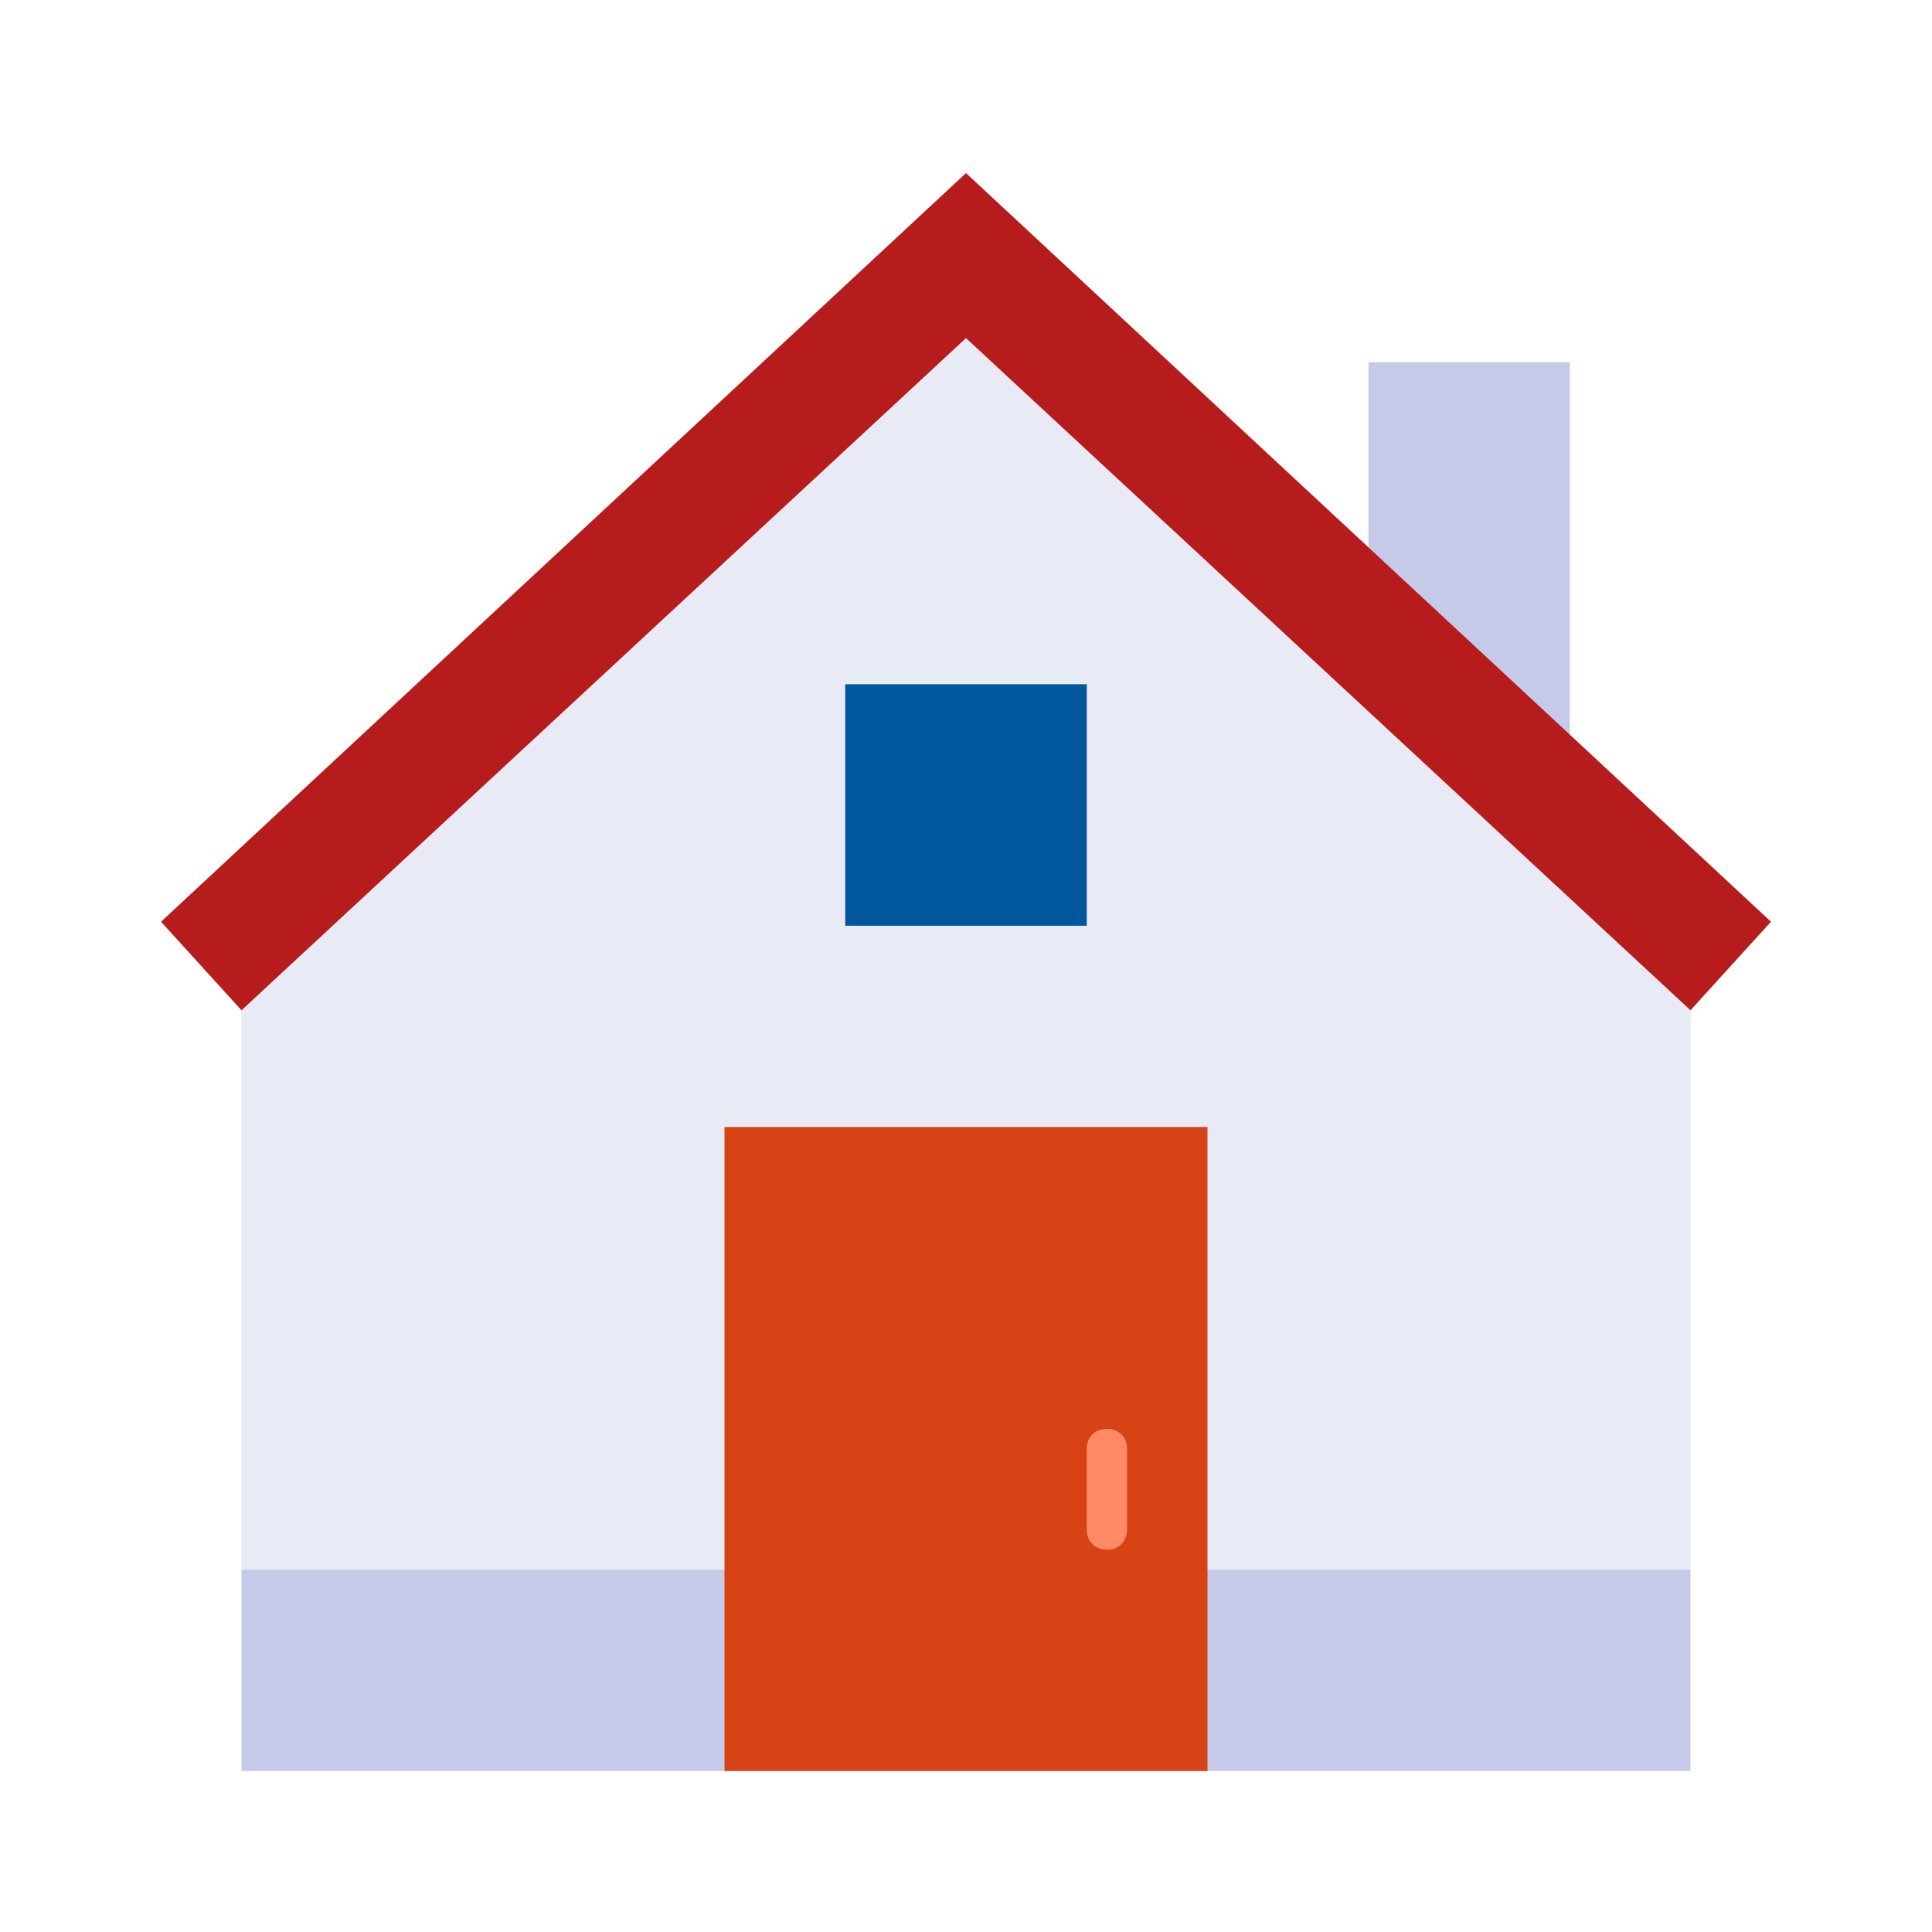
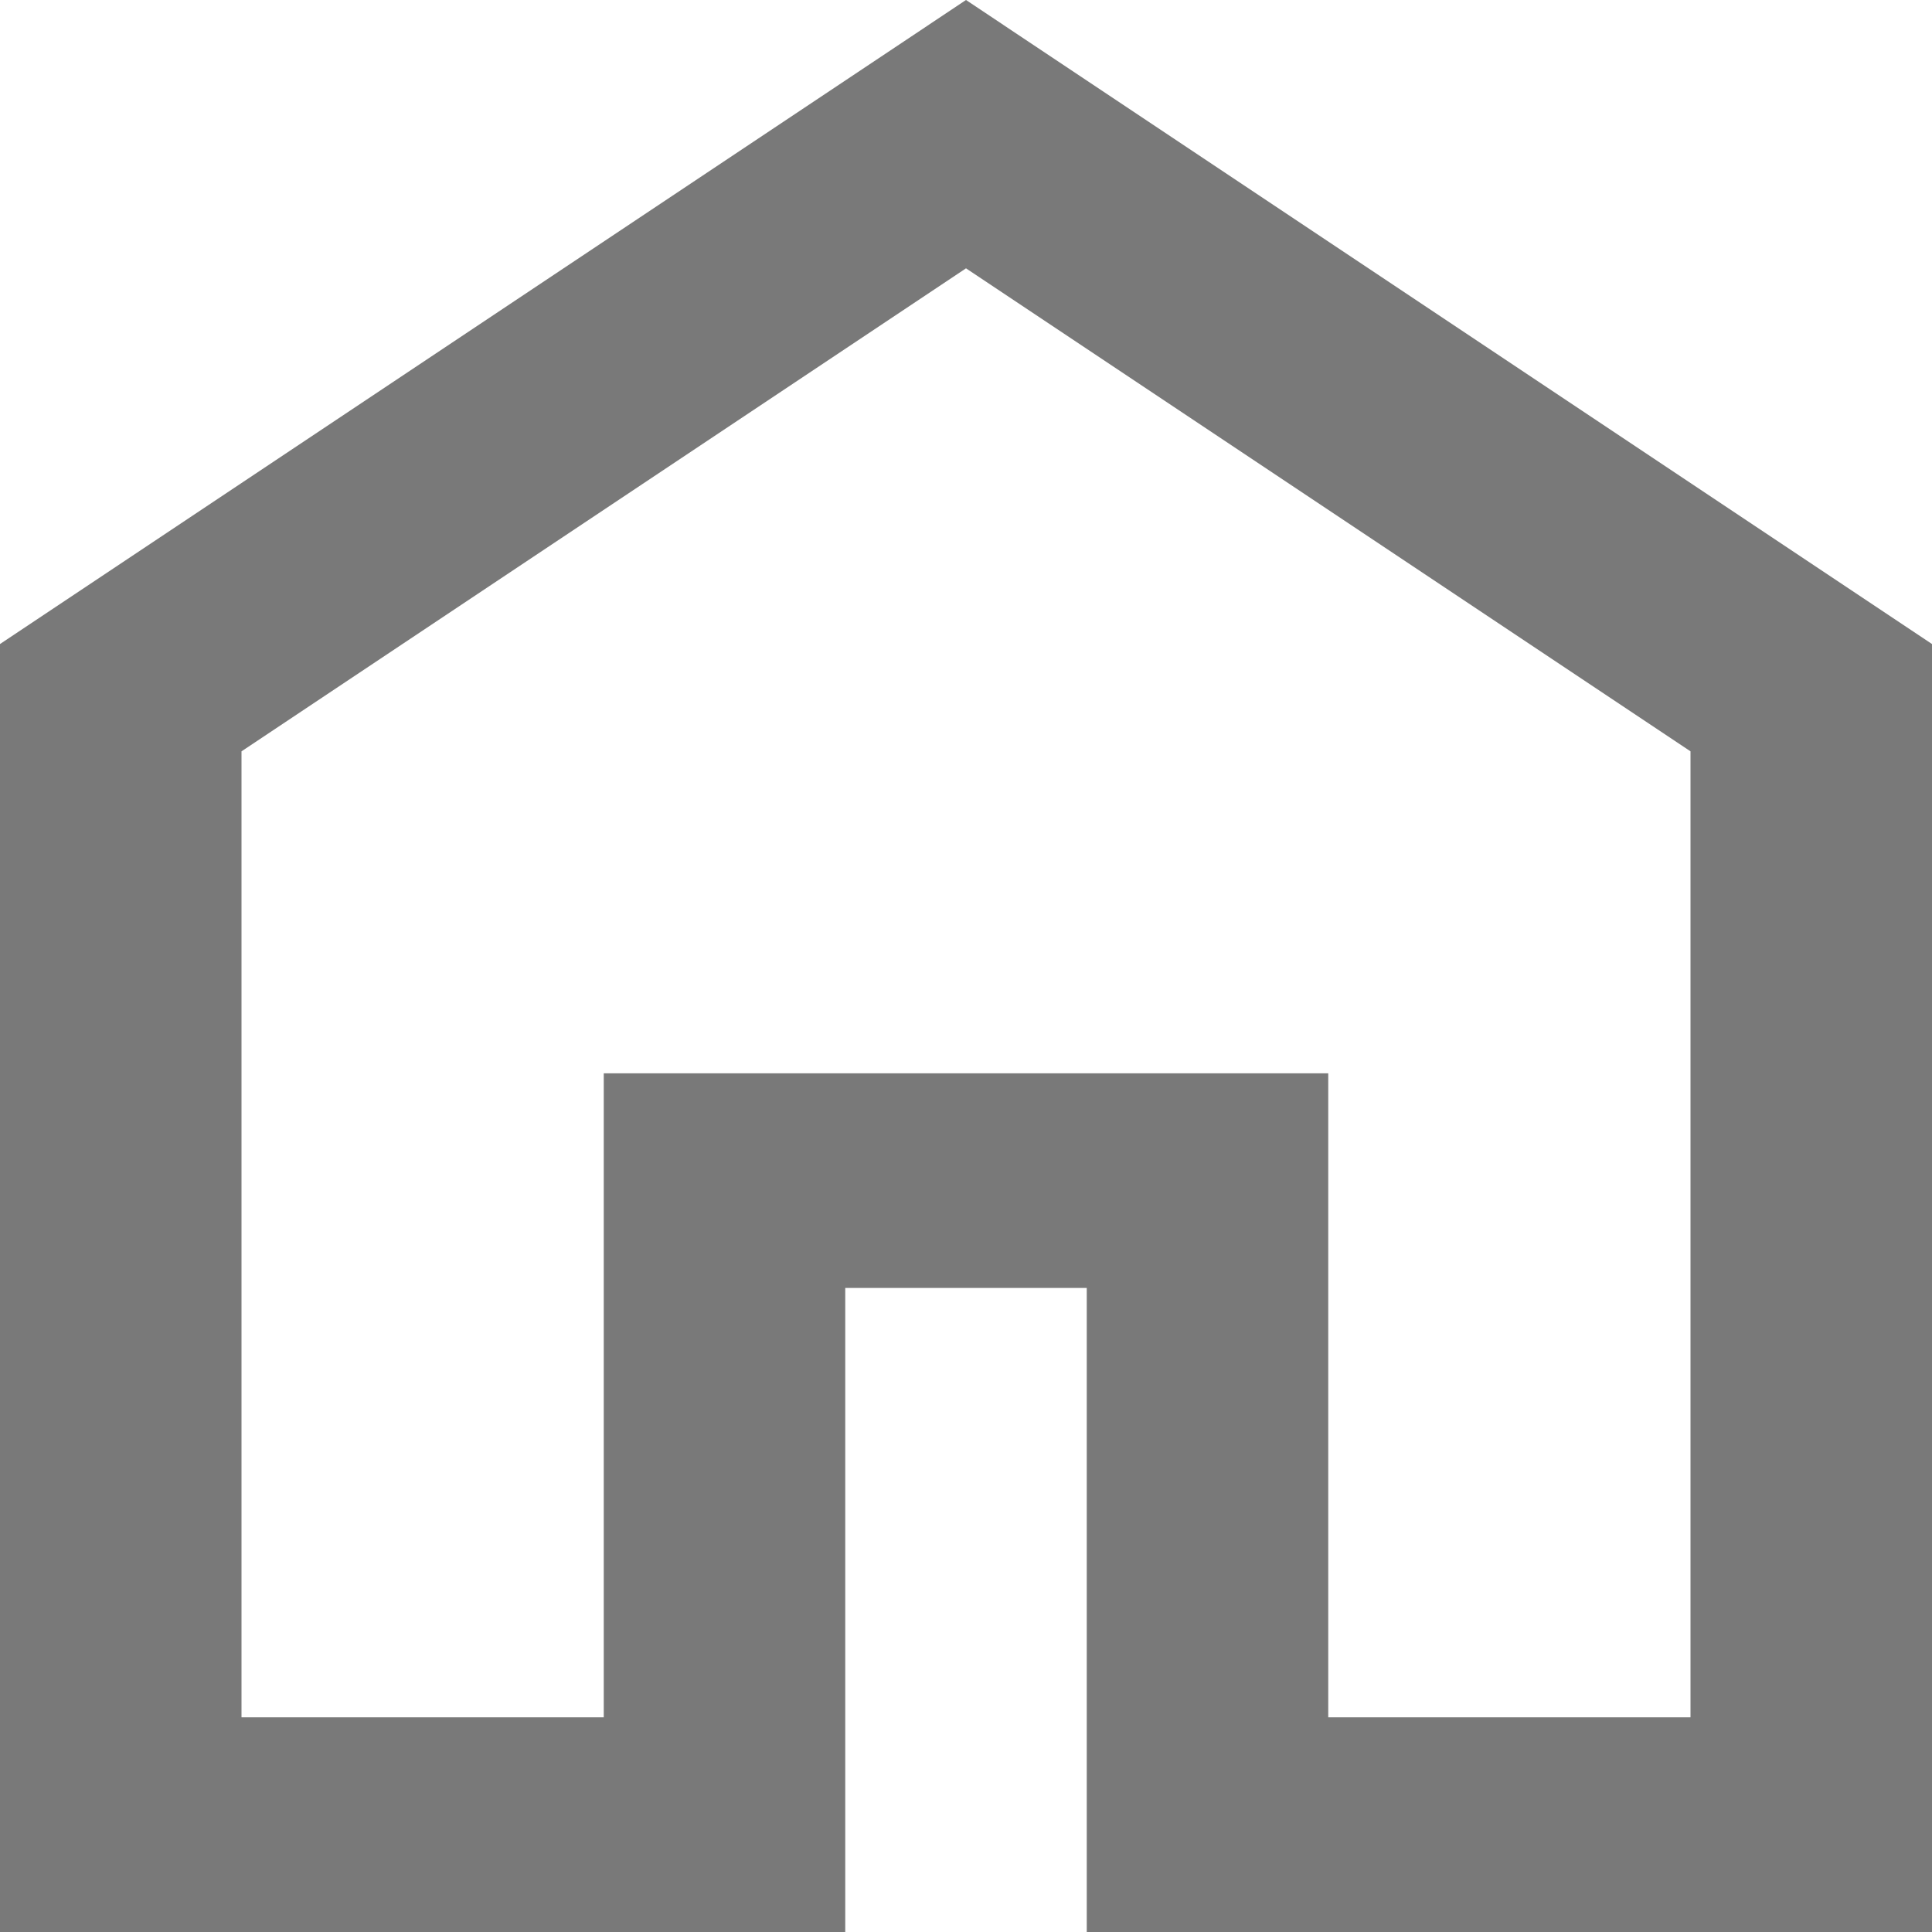
- <svg xmlns="http://www.w3.org/2000/svg" width="36" height="36" viewBox="0 0 36 36" fill="none">
-   <g id="3977255671558096328 1">
-     <path id="Vector" d="M31.5 29.25H4.5V17.25L18 4.5L31.5 17.25V29.25Z" fill="#E8EAF6" />
-     <g id="Group">
-       <path id="Vector_2" d="M29.25 15.75L25.5 12V6.75H29.25V15.75Z" fill="#C5CAE9" />
-       <path id="Vector_3" d="M31.5 29.25H4.5V33H31.5V29.25Z" fill="#C5CAE9" />
-     </g>
-     <path id="Vector_4" d="M18 3.225L3 17.175L4.5 18.825L18 6.3L31.5 18.825L33 17.175L18 3.225Z" fill="#B71C1C" />
-     <path id="Vector_5" d="M22.5 21H13.5V33H22.5V21Z" fill="#D84315" />
-     <path id="Vector_6" d="M20.25 12.75H15.75V17.25H20.25V12.75Z" fill="#01579B" />
-     <path id="Vector_7" d="M20.625 26.625C20.4 26.625 20.25 26.775 20.25 27V28.5C20.25 28.725 20.4 28.875 20.625 28.875C20.85 28.875 21 28.725 21 28.5V27C21 26.775 20.85 26.625 20.625 26.625Z" fill="#FF8A65" />
-   </g>
+ <svg xmlns="http://www.w3.org/2000/svg" width="26" height="26" viewBox="0 0 26 26" fill="none">
+   <path id="Vector" d="M3.25 23.111H8.125V14.444H17.875V23.111H22.75V10.111L13 3.611L3.25 10.111V23.111ZM0 26V8.667L13 0L26 8.667V26H14.625V17.333H11.375V26H0Z" fill="#797979" />
</svg>
